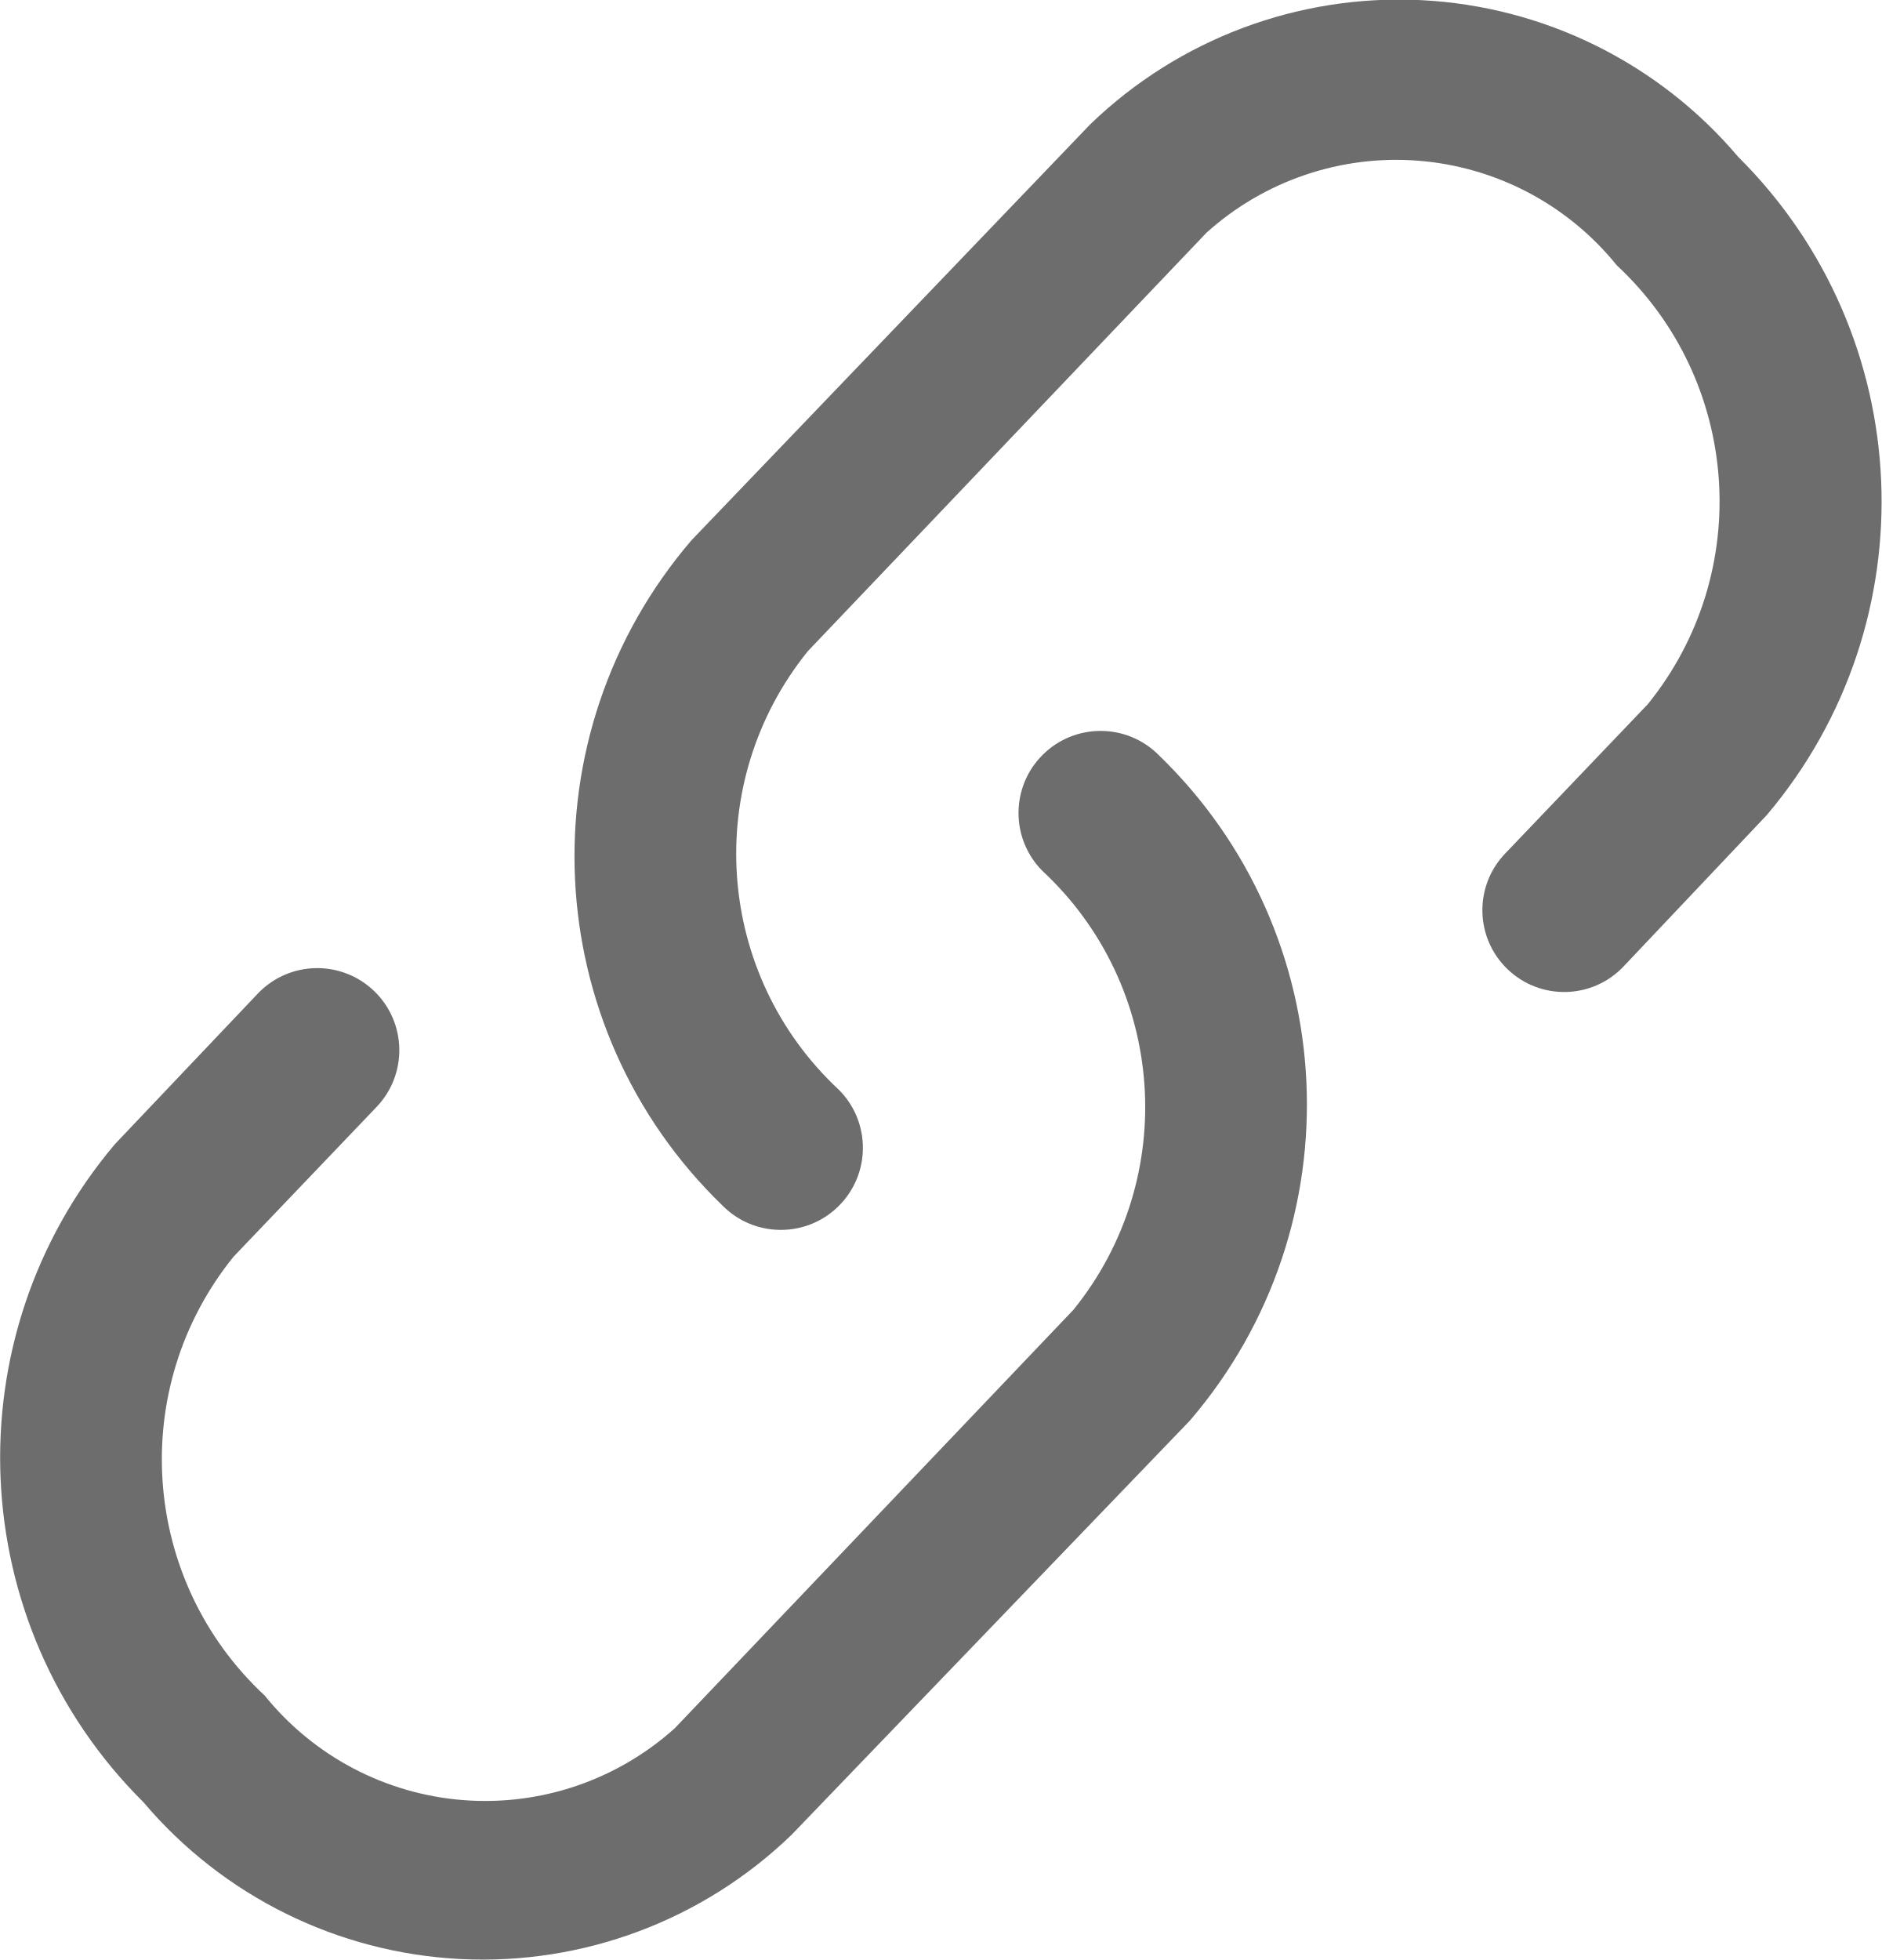
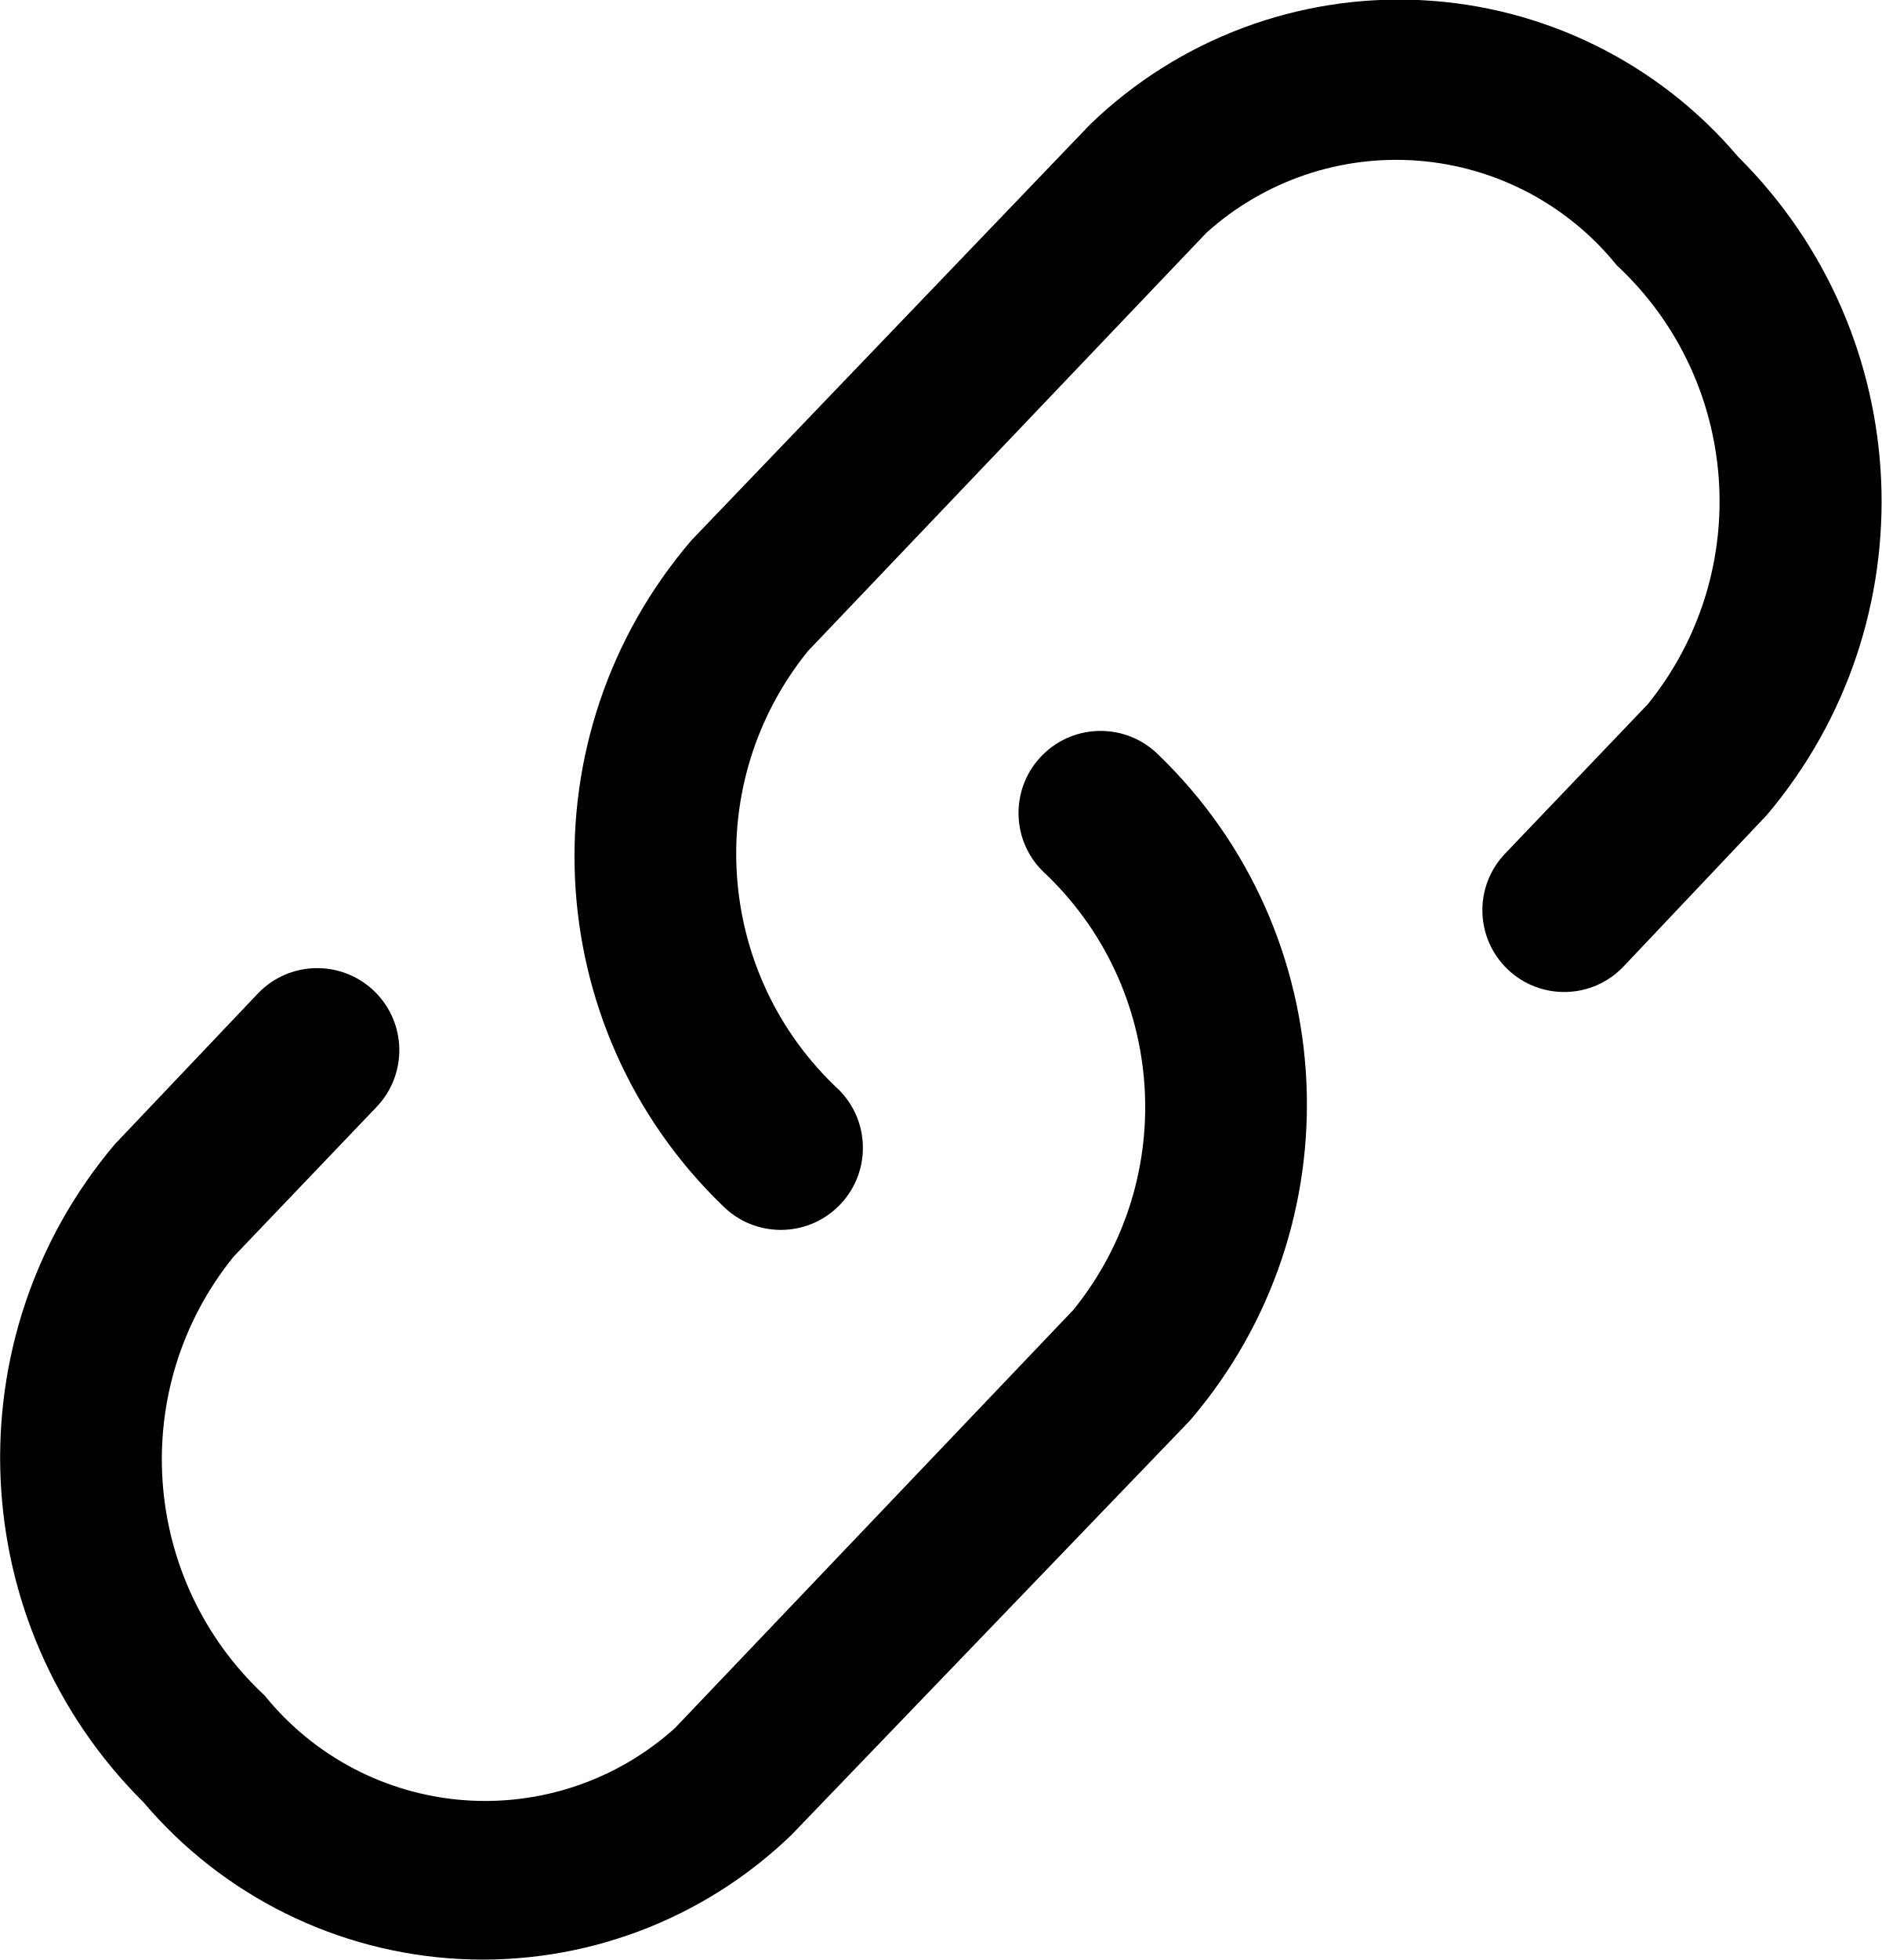
<svg xmlns="http://www.w3.org/2000/svg" width="11.55" height="12.03" viewBox="0 0 11.55 12.03">
  <g id="组_2237" data-name="组 2237" transform="translate(-129.035 -129.78)">
-     <path id="路径_1164" data-name="路径 1164" d="M359.534,135.714a.5.5,0,0,1-.725-.695l.876-.917a1.979,1.979,0,0,0-.191-2.694,1.74,1.74,0,0,0-2.518-.2l-2.447,2.568a1.979,1.979,0,0,0,.191,2.694.5.5,0,1,1-.715.71,2.981,2.981,0,0,1-.191-4.084l2.448-2.553a2.729,2.729,0,0,1,3.978.2,2.981,2.981,0,0,1,.176,4.039Z" transform="translate(-220.534)" fill="#6d6d6d" />
-     <path id="路径_1165" data-name="路径 1165" d="M130.62,415.834a.5.5,0,0,1,.725.7l-.876.917a1.979,1.979,0,0,0,.191,2.694,1.74,1.74,0,0,0,2.518.2l2.447-2.568a1.979,1.979,0,0,0-.191-2.694.5.5,0,1,1,.715-.71,2.981,2.981,0,0,1,.191,4.084L133.894,421a2.729,2.729,0,0,1-3.978-.2,2.981,2.981,0,0,1-.176-4.039Z" transform="translate(0 -279.958)" fill="#6d6d6d" />
+     <path id="路径_1164" data-name="路径 1164" d="M359.534,135.714a.5.5,0,0,1-.725-.695l.876-.917a1.979,1.979,0,0,0-.191-2.694,1.74,1.74,0,0,0-2.518-.2l-2.447,2.568a1.979,1.979,0,0,0,.191,2.694.5.5,0,1,1-.715.71,2.981,2.981,0,0,1-.191-4.084l2.448-2.553a2.729,2.729,0,0,1,3.978.2,2.981,2.981,0,0,1,.176,4.039Z" transform="translate(-220.534)" />
+     <path id="路径_1165" data-name="路径 1165" d="M130.62,415.834a.5.5,0,0,1,.725.7l-.876.917a1.979,1.979,0,0,0,.191,2.694,1.74,1.74,0,0,0,2.518.2l2.447-2.568a1.979,1.979,0,0,0-.191-2.694.5.5,0,1,1,.715-.71,2.981,2.981,0,0,1,.191,4.084L133.894,421a2.729,2.729,0,0,1-3.978-.2,2.981,2.981,0,0,1-.176-4.039Z" transform="translate(0 -279.958)" />
  </g>
</svg>
